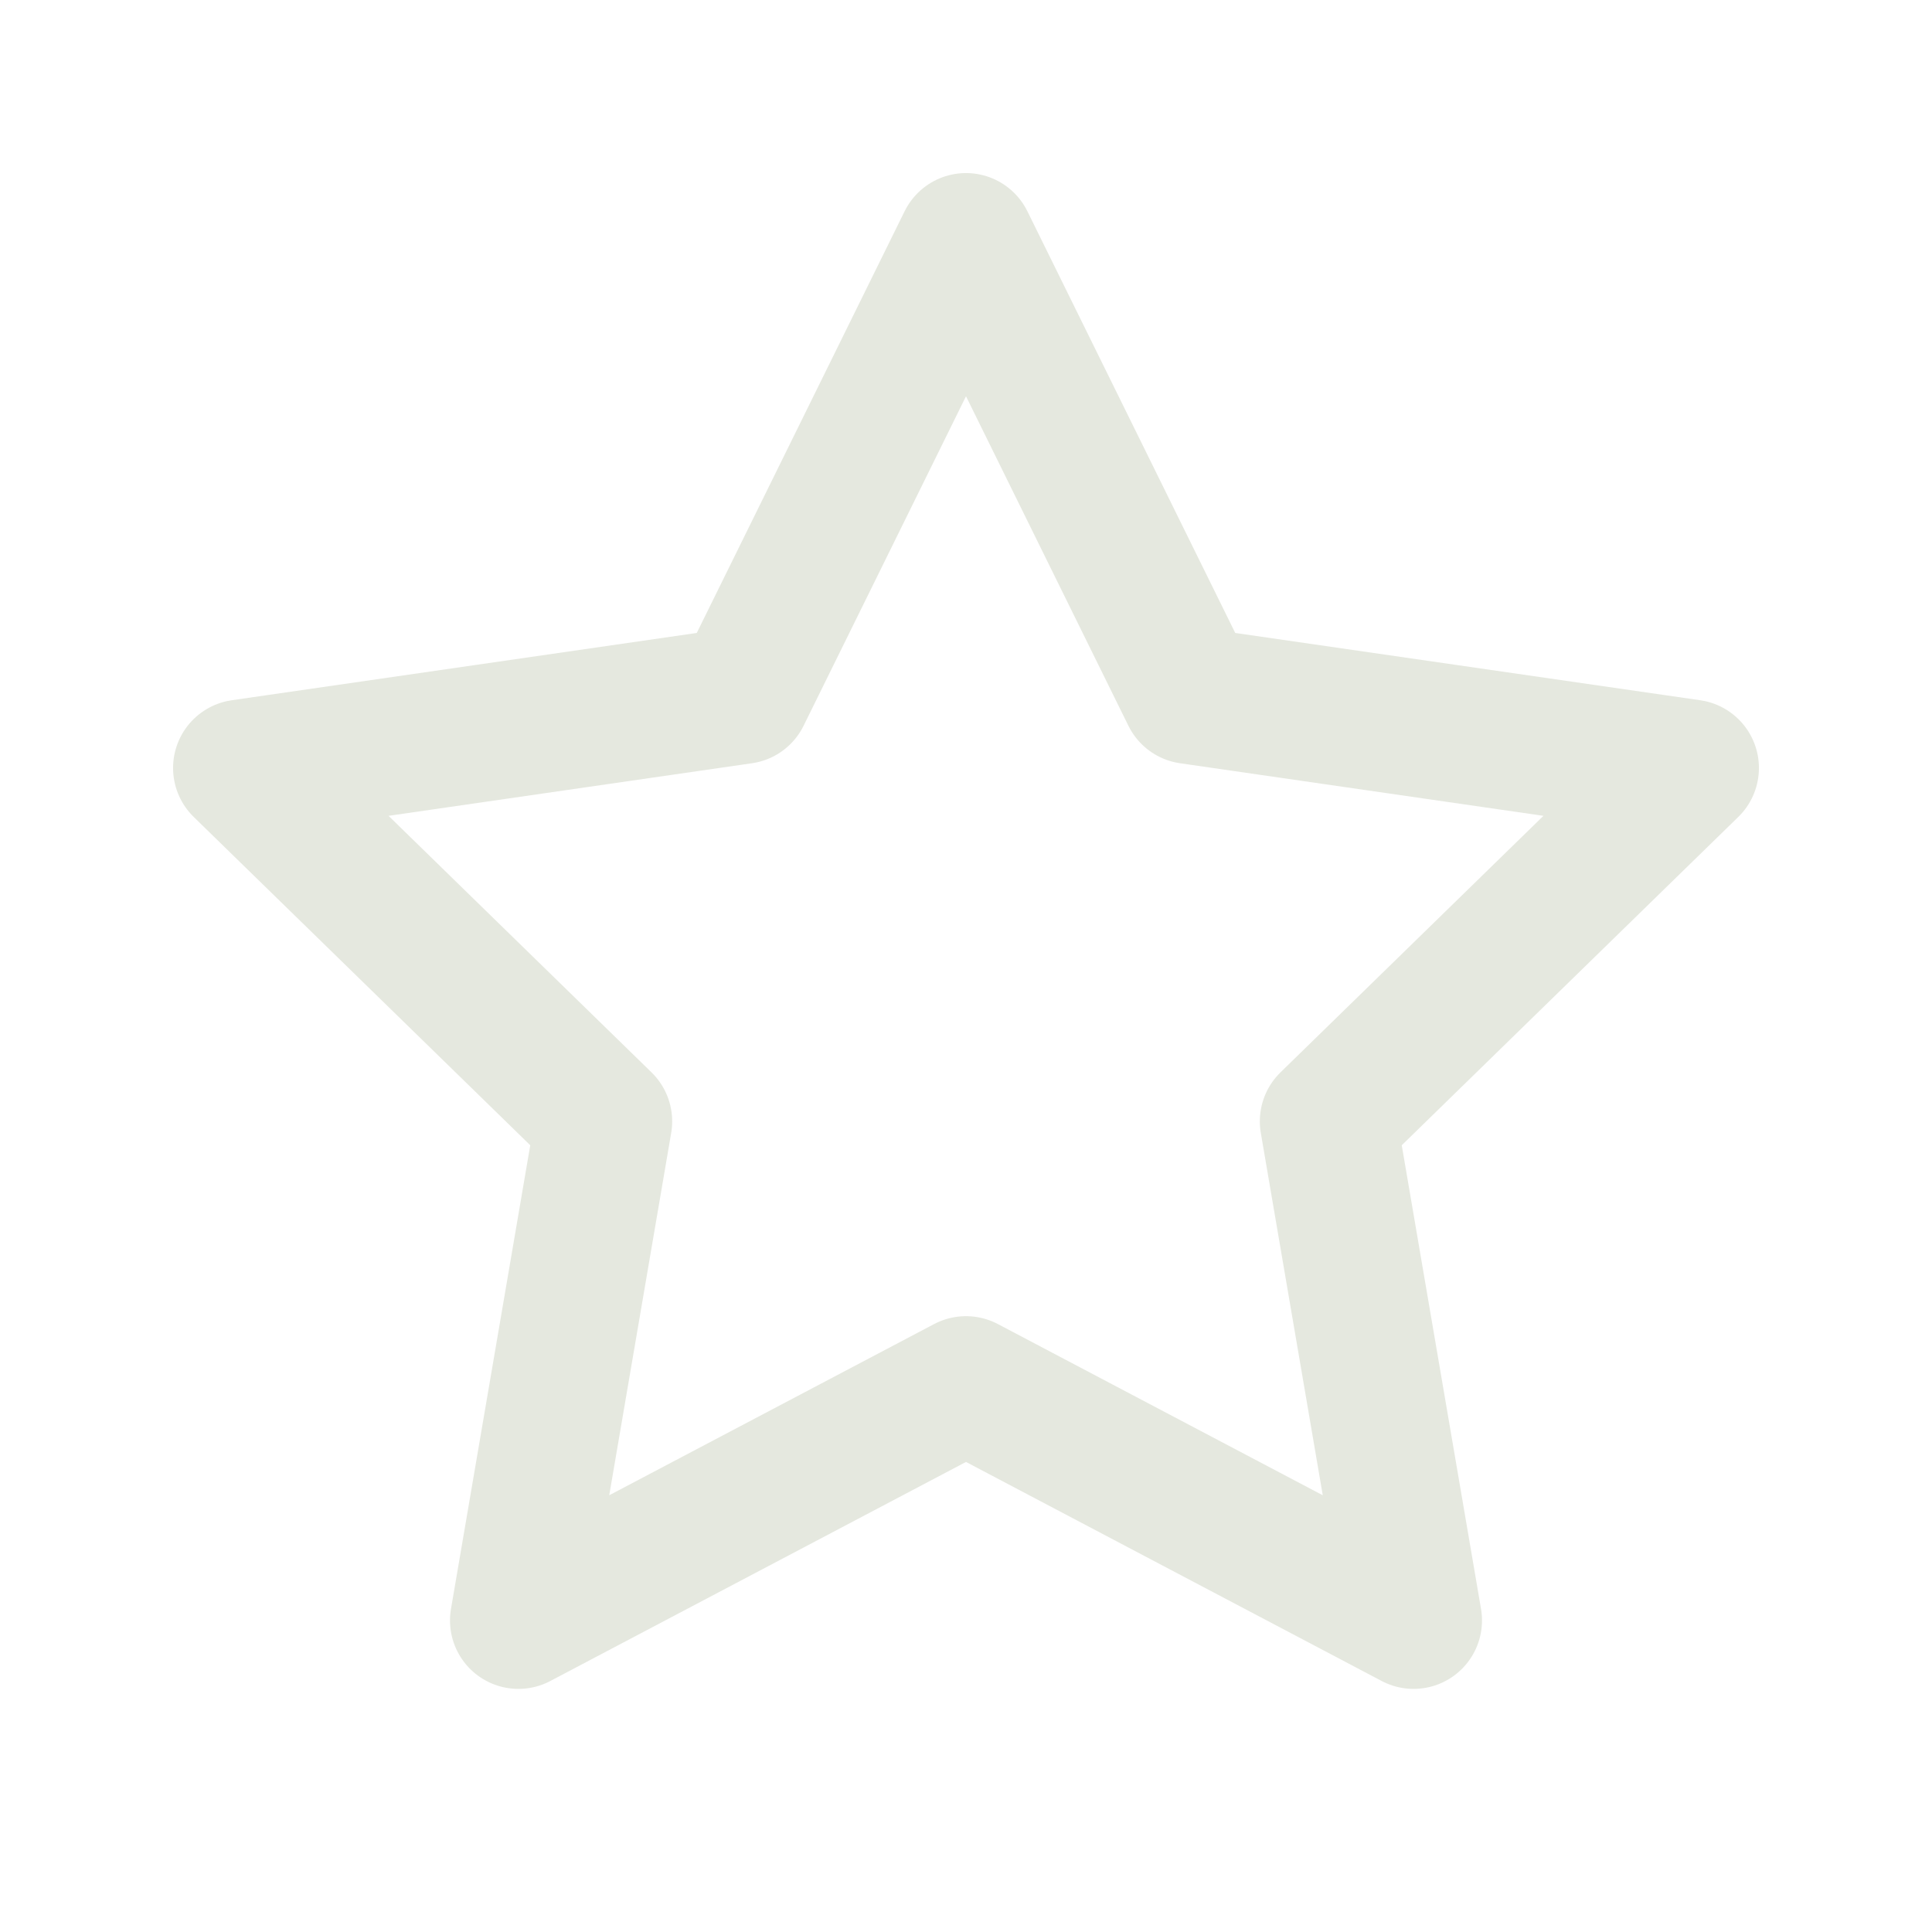
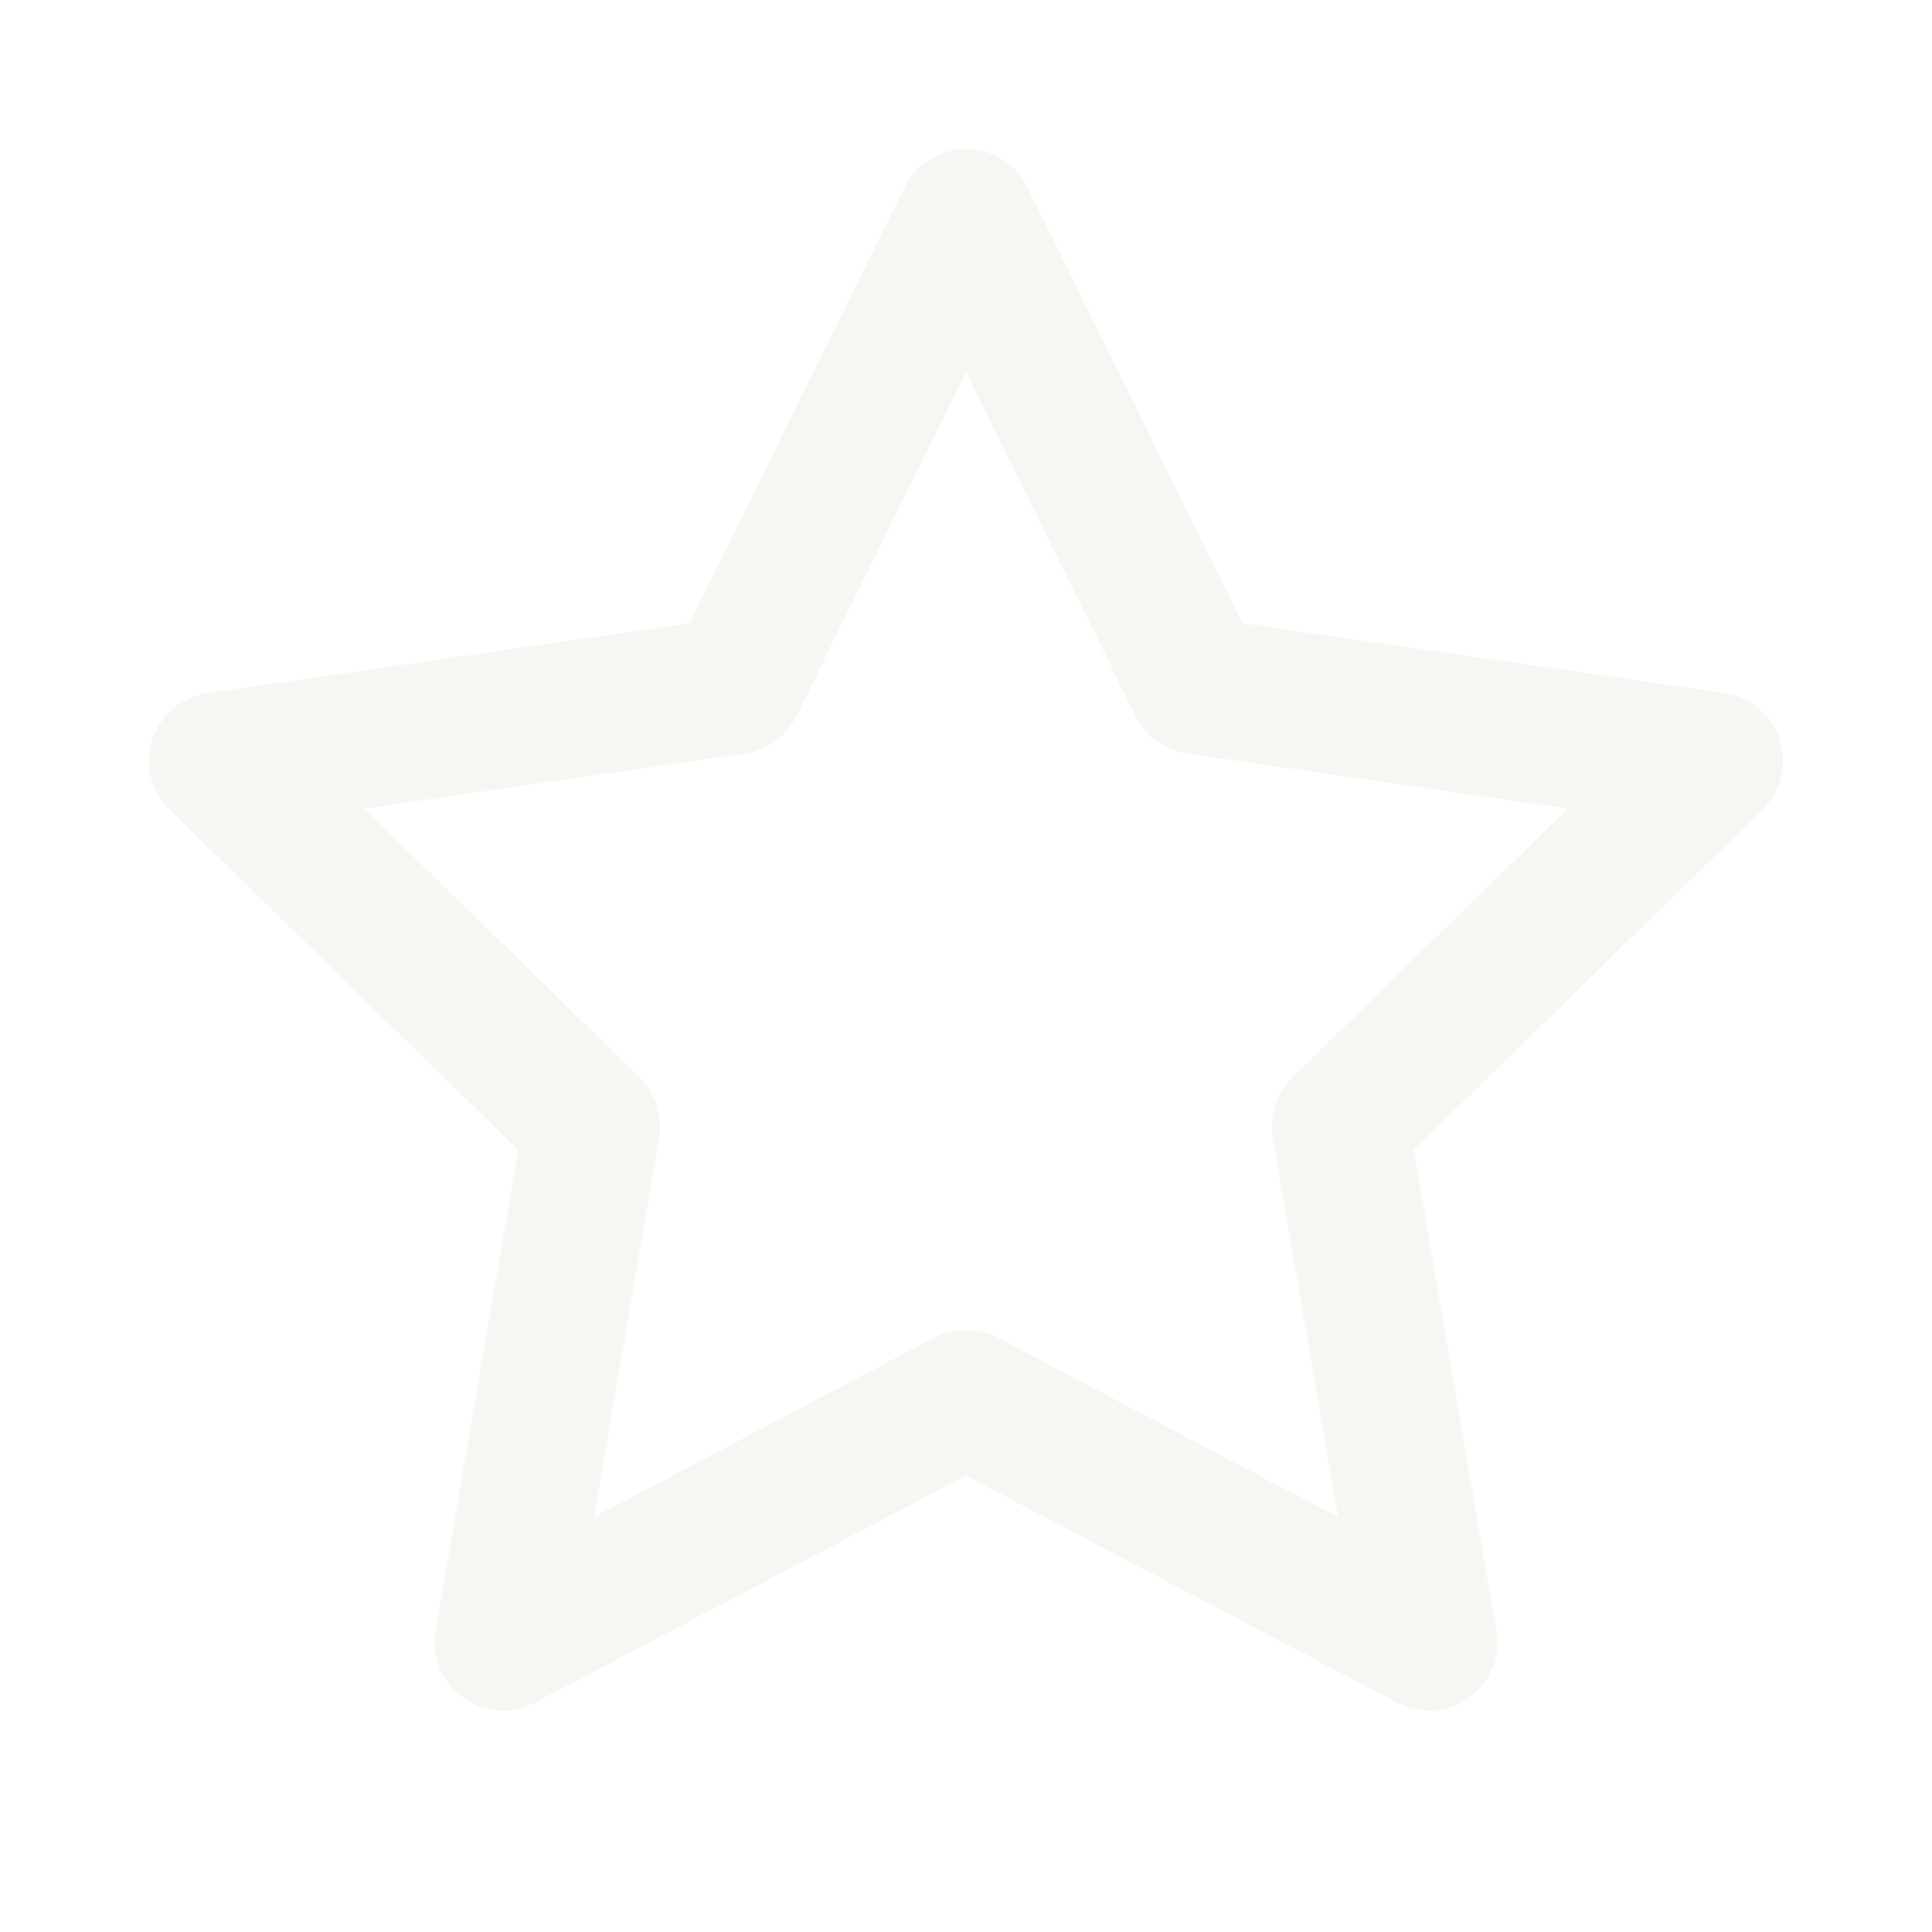
- <svg xmlns="http://www.w3.org/2000/svg" width="24" height="24" viewBox="0 0 24 24" fill="none" stroke="#e5e8df" stroke-width="1.7" stroke-linecap="round" stroke-linejoin="round">
-   <path d="m12 3 2.78 5.64L21 9.54l-4.5 4.39 1.06 6.2L12 17.2l-5.56 2.93 1.06-6.2L3 9.54l6.22-.9Z" />
+ <svg xmlns="http://www.w3.org/2000/svg" viewBox="0 0 24 24" fill="none" stroke="#f7f6f2" stroke-width="1.7" stroke-linecap="round" stroke-linejoin="round">
+   <path d="m12 2.7 2.87 5.82 6.43.93-4.65 4.54 1.1 6.41L12 17.37l-5.75 3.03 1.1-6.41L2.7 9.45l6.43-.93Z" />
</svg>
